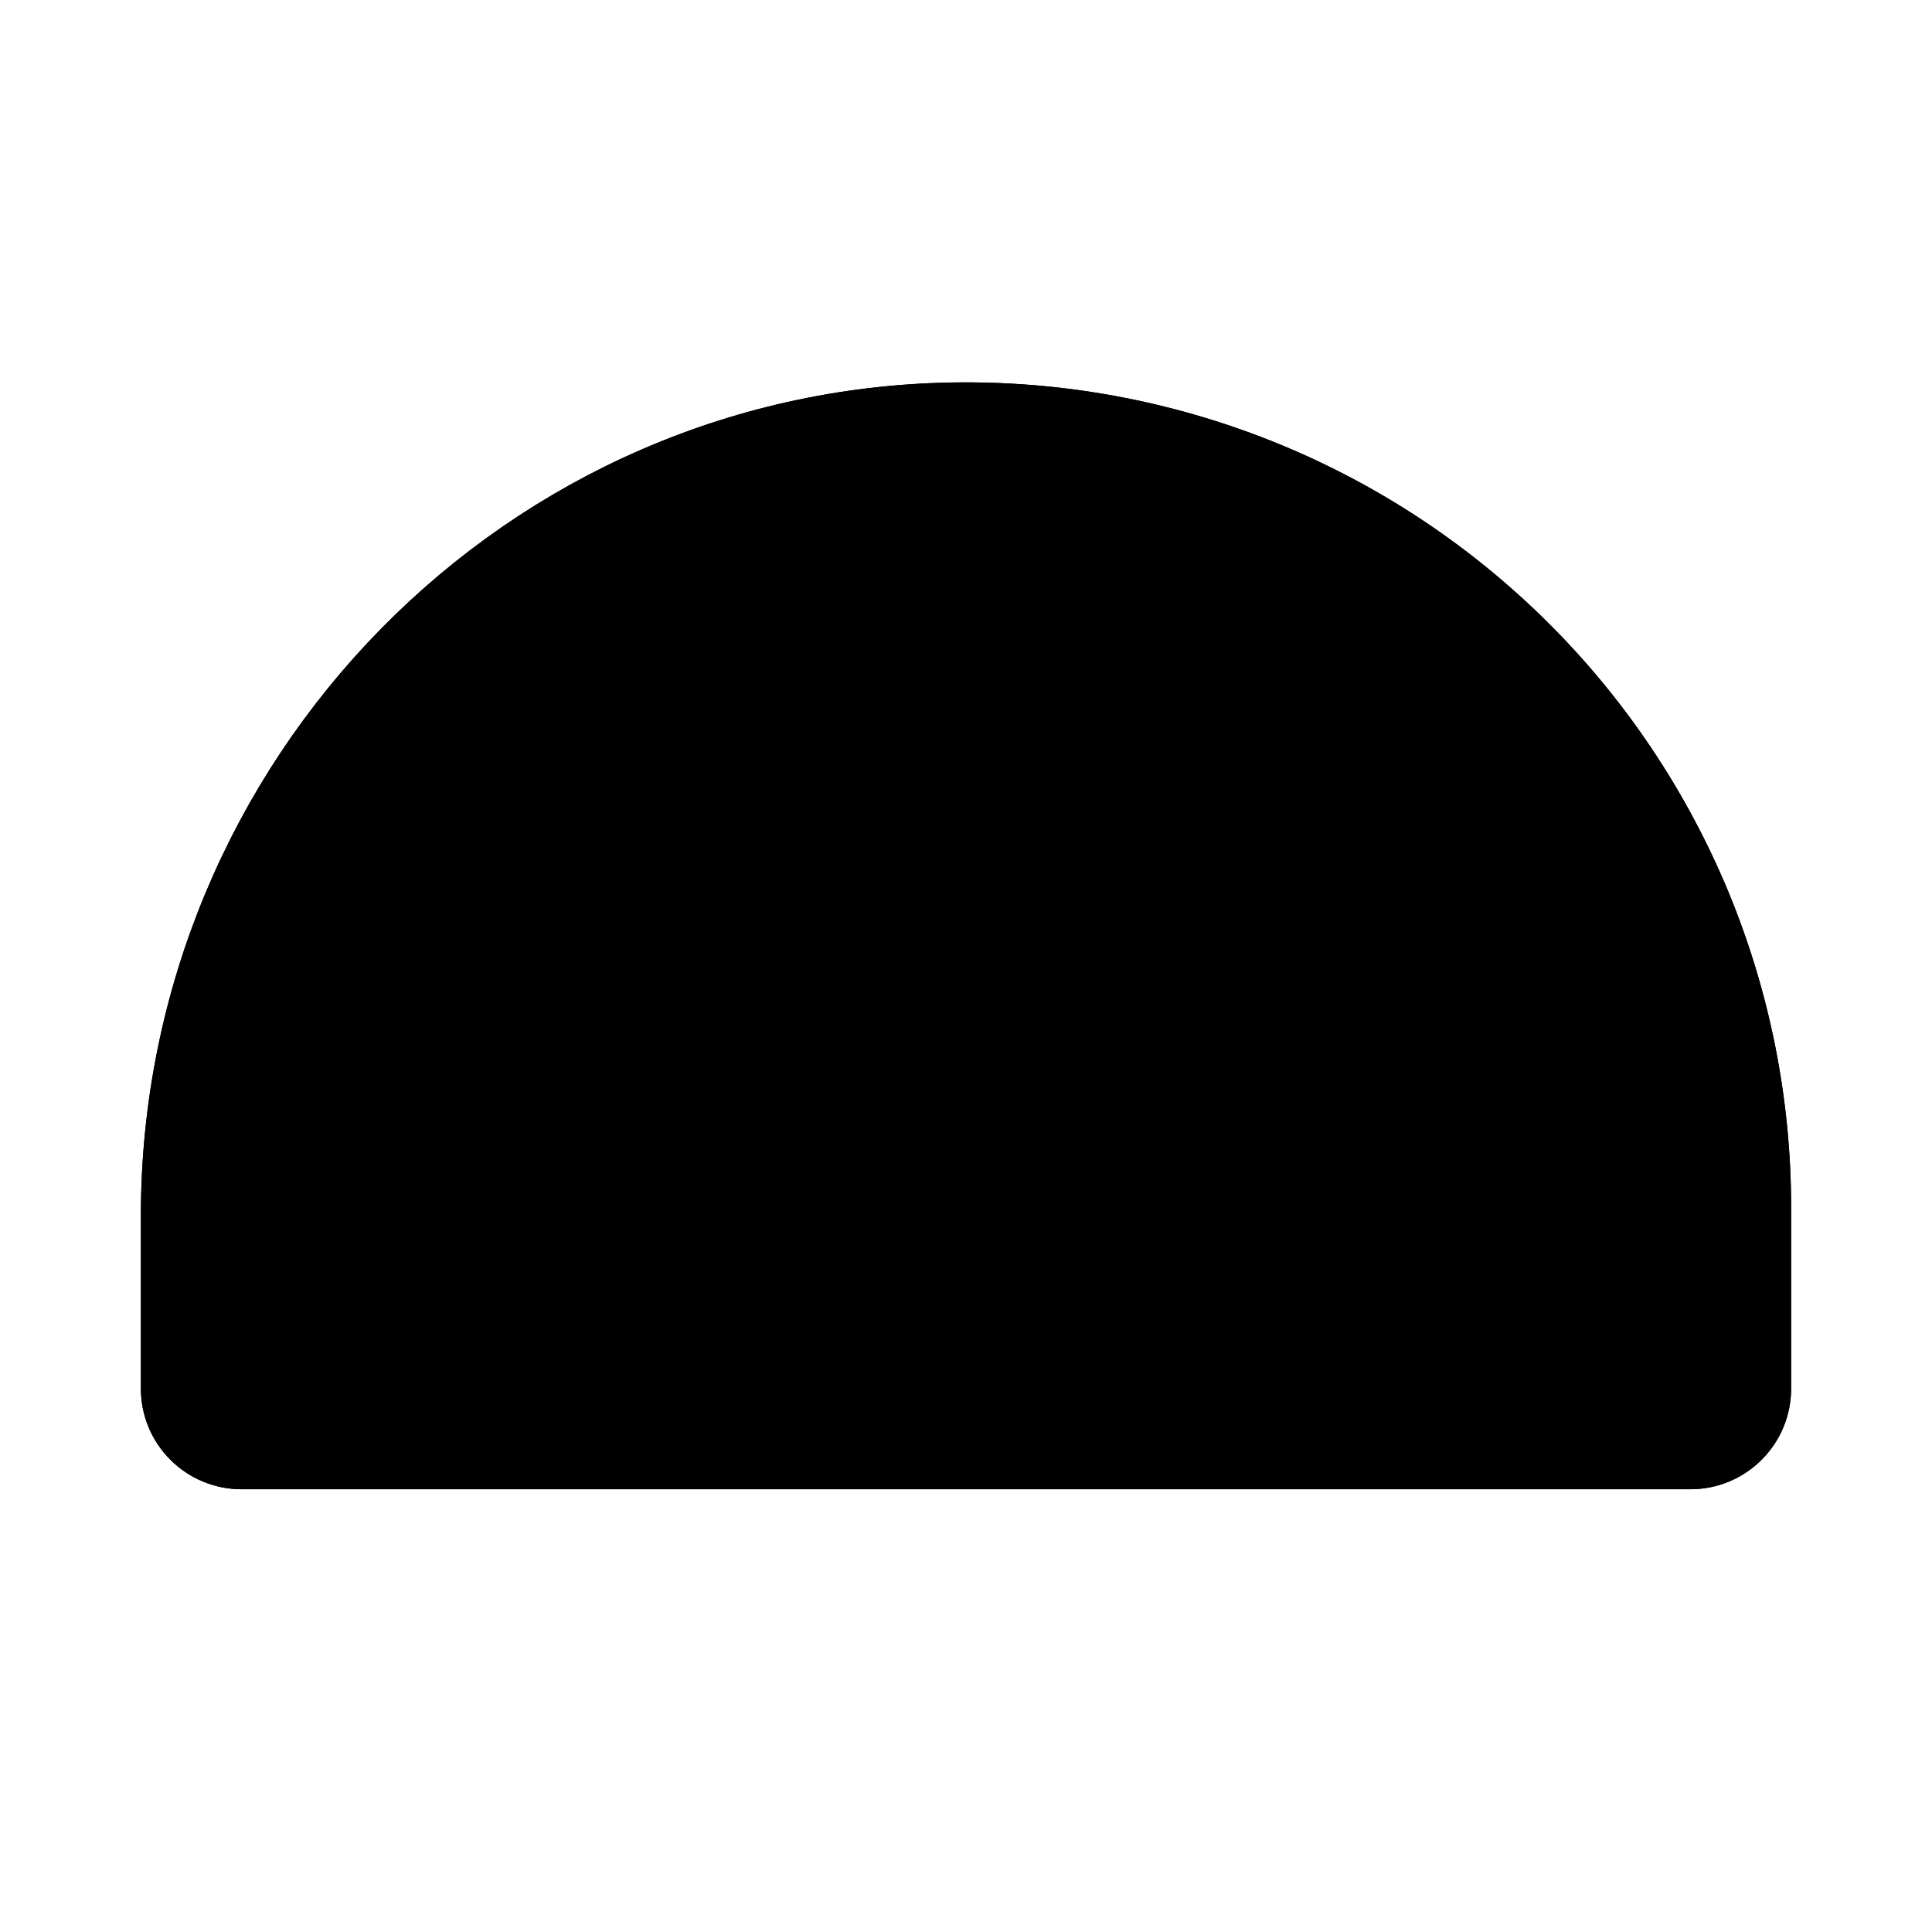
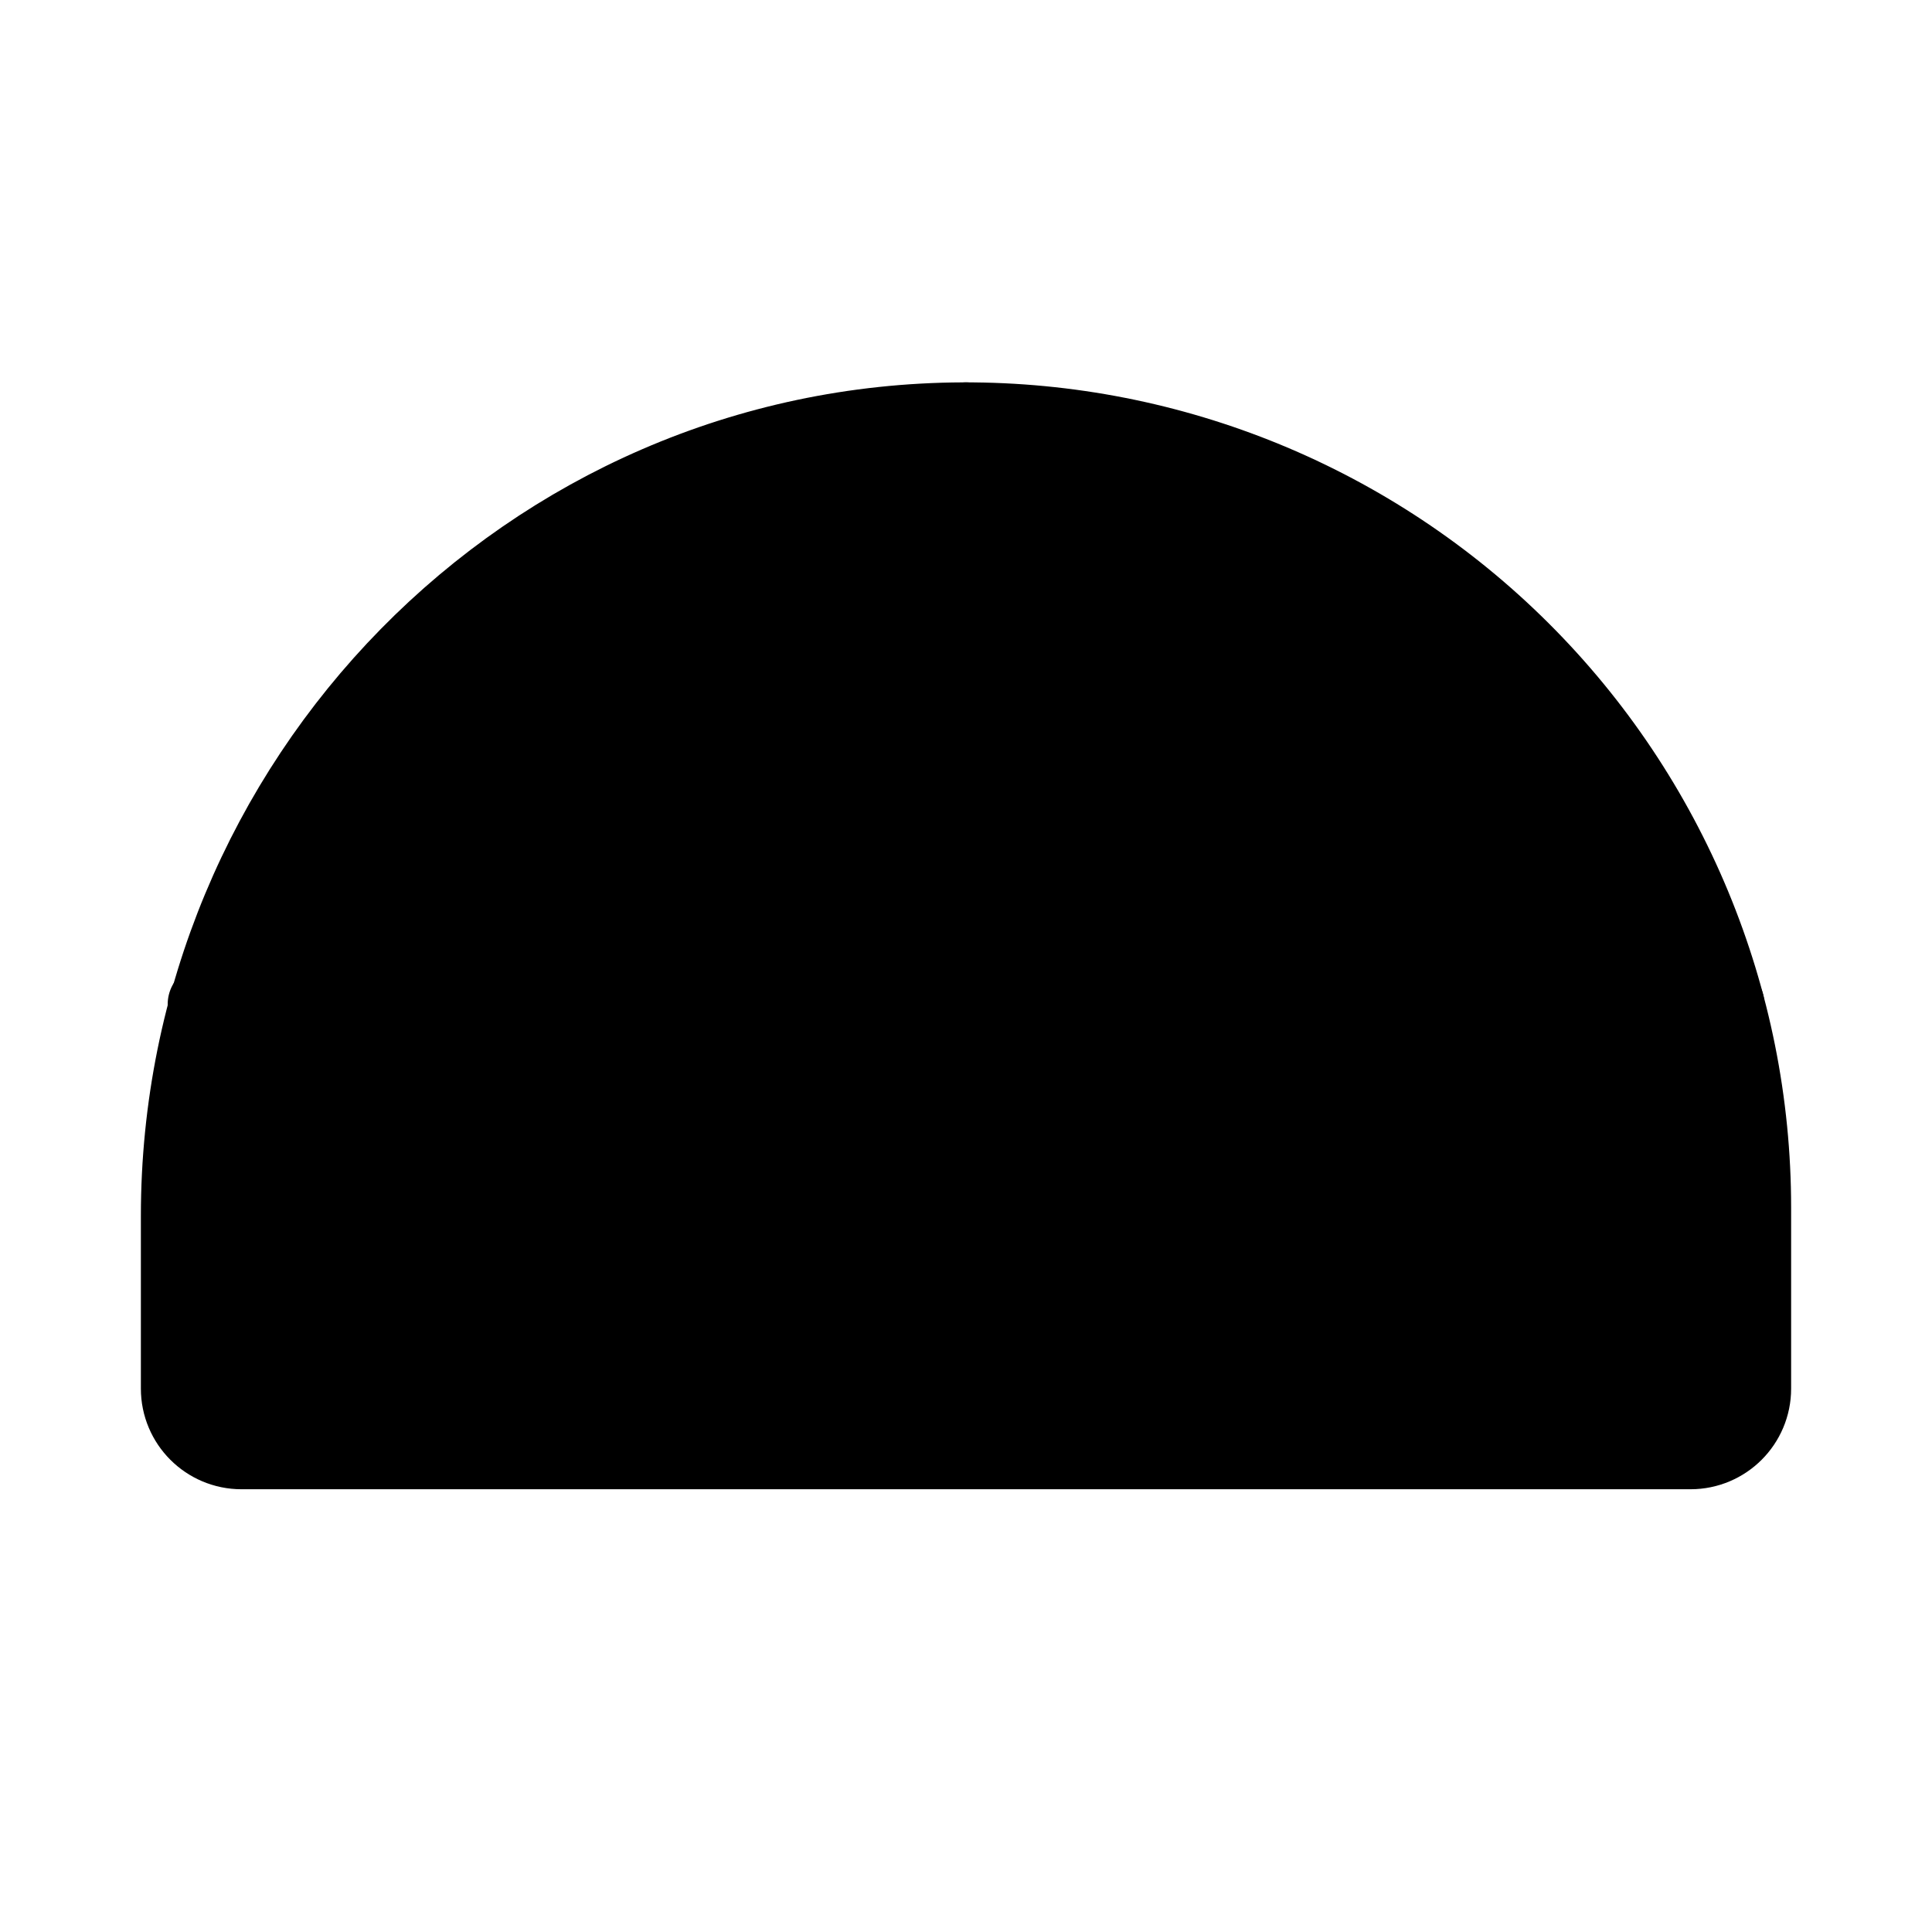
- <svg xmlns="http://www.w3.org/2000/svg" width="24" height="24" viewBox="0 0 24 24" fill="none">
-   <path d="M2.25 17.25V15.106C2.25 9.717 6.577 5.269 11.966 5.25C13.249 5.246 14.52 5.494 15.707 5.982C16.894 6.47 17.973 7.188 18.882 8.094C19.791 8.999 20.512 10.076 21.005 11.261C21.497 12.446 21.75 13.717 21.75 15V17.25C21.75 17.449 21.671 17.64 21.53 17.78C21.39 17.921 21.199 18 21 18H3C2.801 18 2.61 17.921 2.47 17.78C2.329 17.64 2.25 17.449 2.25 17.25Z" fill="currentColor" stroke="currentColor" />
-   <path d="M12 5.25V8.25" stroke="current" stroke-linecap="round" stroke-linejoin="round" />
-   <path d="M2.582 12.477L5.48 13.253" stroke="current" stroke-linecap="round" stroke-linejoin="round" />
-   <path d="M21.417 12.477L18.52 13.253" stroke="current" stroke-linecap="round" stroke-linejoin="round" />
-   <path d="M9.695 17.996L16.106 9.641" stroke="current" stroke-linecap="round" stroke-linejoin="round" />
-   <path d="M2.25 17.25V15.106C2.25 9.717 6.577 5.269 11.966 5.25C13.249 5.246 14.52 5.494 15.707 5.982C16.894 6.47 17.973 7.188 18.882 8.094C19.791 8.999 20.512 10.076 21.005 11.261C21.497 12.446 21.75 13.717 21.75 15V17.25C21.75 17.449 21.671 17.64 21.53 17.78C21.39 17.921 21.199 18 21 18H3C2.801 18 2.61 17.921 2.47 17.78C2.329 17.64 2.25 17.449 2.25 17.25Z" stroke="currentColor" stroke-linecap="round" stroke-linejoin="round" />
+ <svg xmlns="http://www.w3.org/2000/svg" width="24" height="24" fill="none" viewBox="0 0 24 24">
+   <path fill="currentColor" d="M2.25 17.25v-2.144c0-5.389 4.327-9.837 9.716-9.856A9.75 9.75 0 0 1 21.75 15v2.25A.75.75 0 0 1 21 18H3a.75.75 0 0 1-.75-.75Z" />
+   <path class="invert" stroke="currentColor" stroke-linecap="round" stroke-linejoin="round" d="M12 5.25v3M2.583 12.476l2.898.776M21.418 12.476l-2.898.776M9.697 17.999l6.41-8.355" />
+   <path stroke="currentColor" stroke-linecap="round" stroke-linejoin="round" d="M2.25 17.25v-2.144c0-5.389 4.327-9.837 9.716-9.856A9.75 9.75 0 0 1 21.75 15v2.25A.75.75 0 0 1 21 18H3a.75.75 0 0 1-.75-.75Z" />
</svg>
